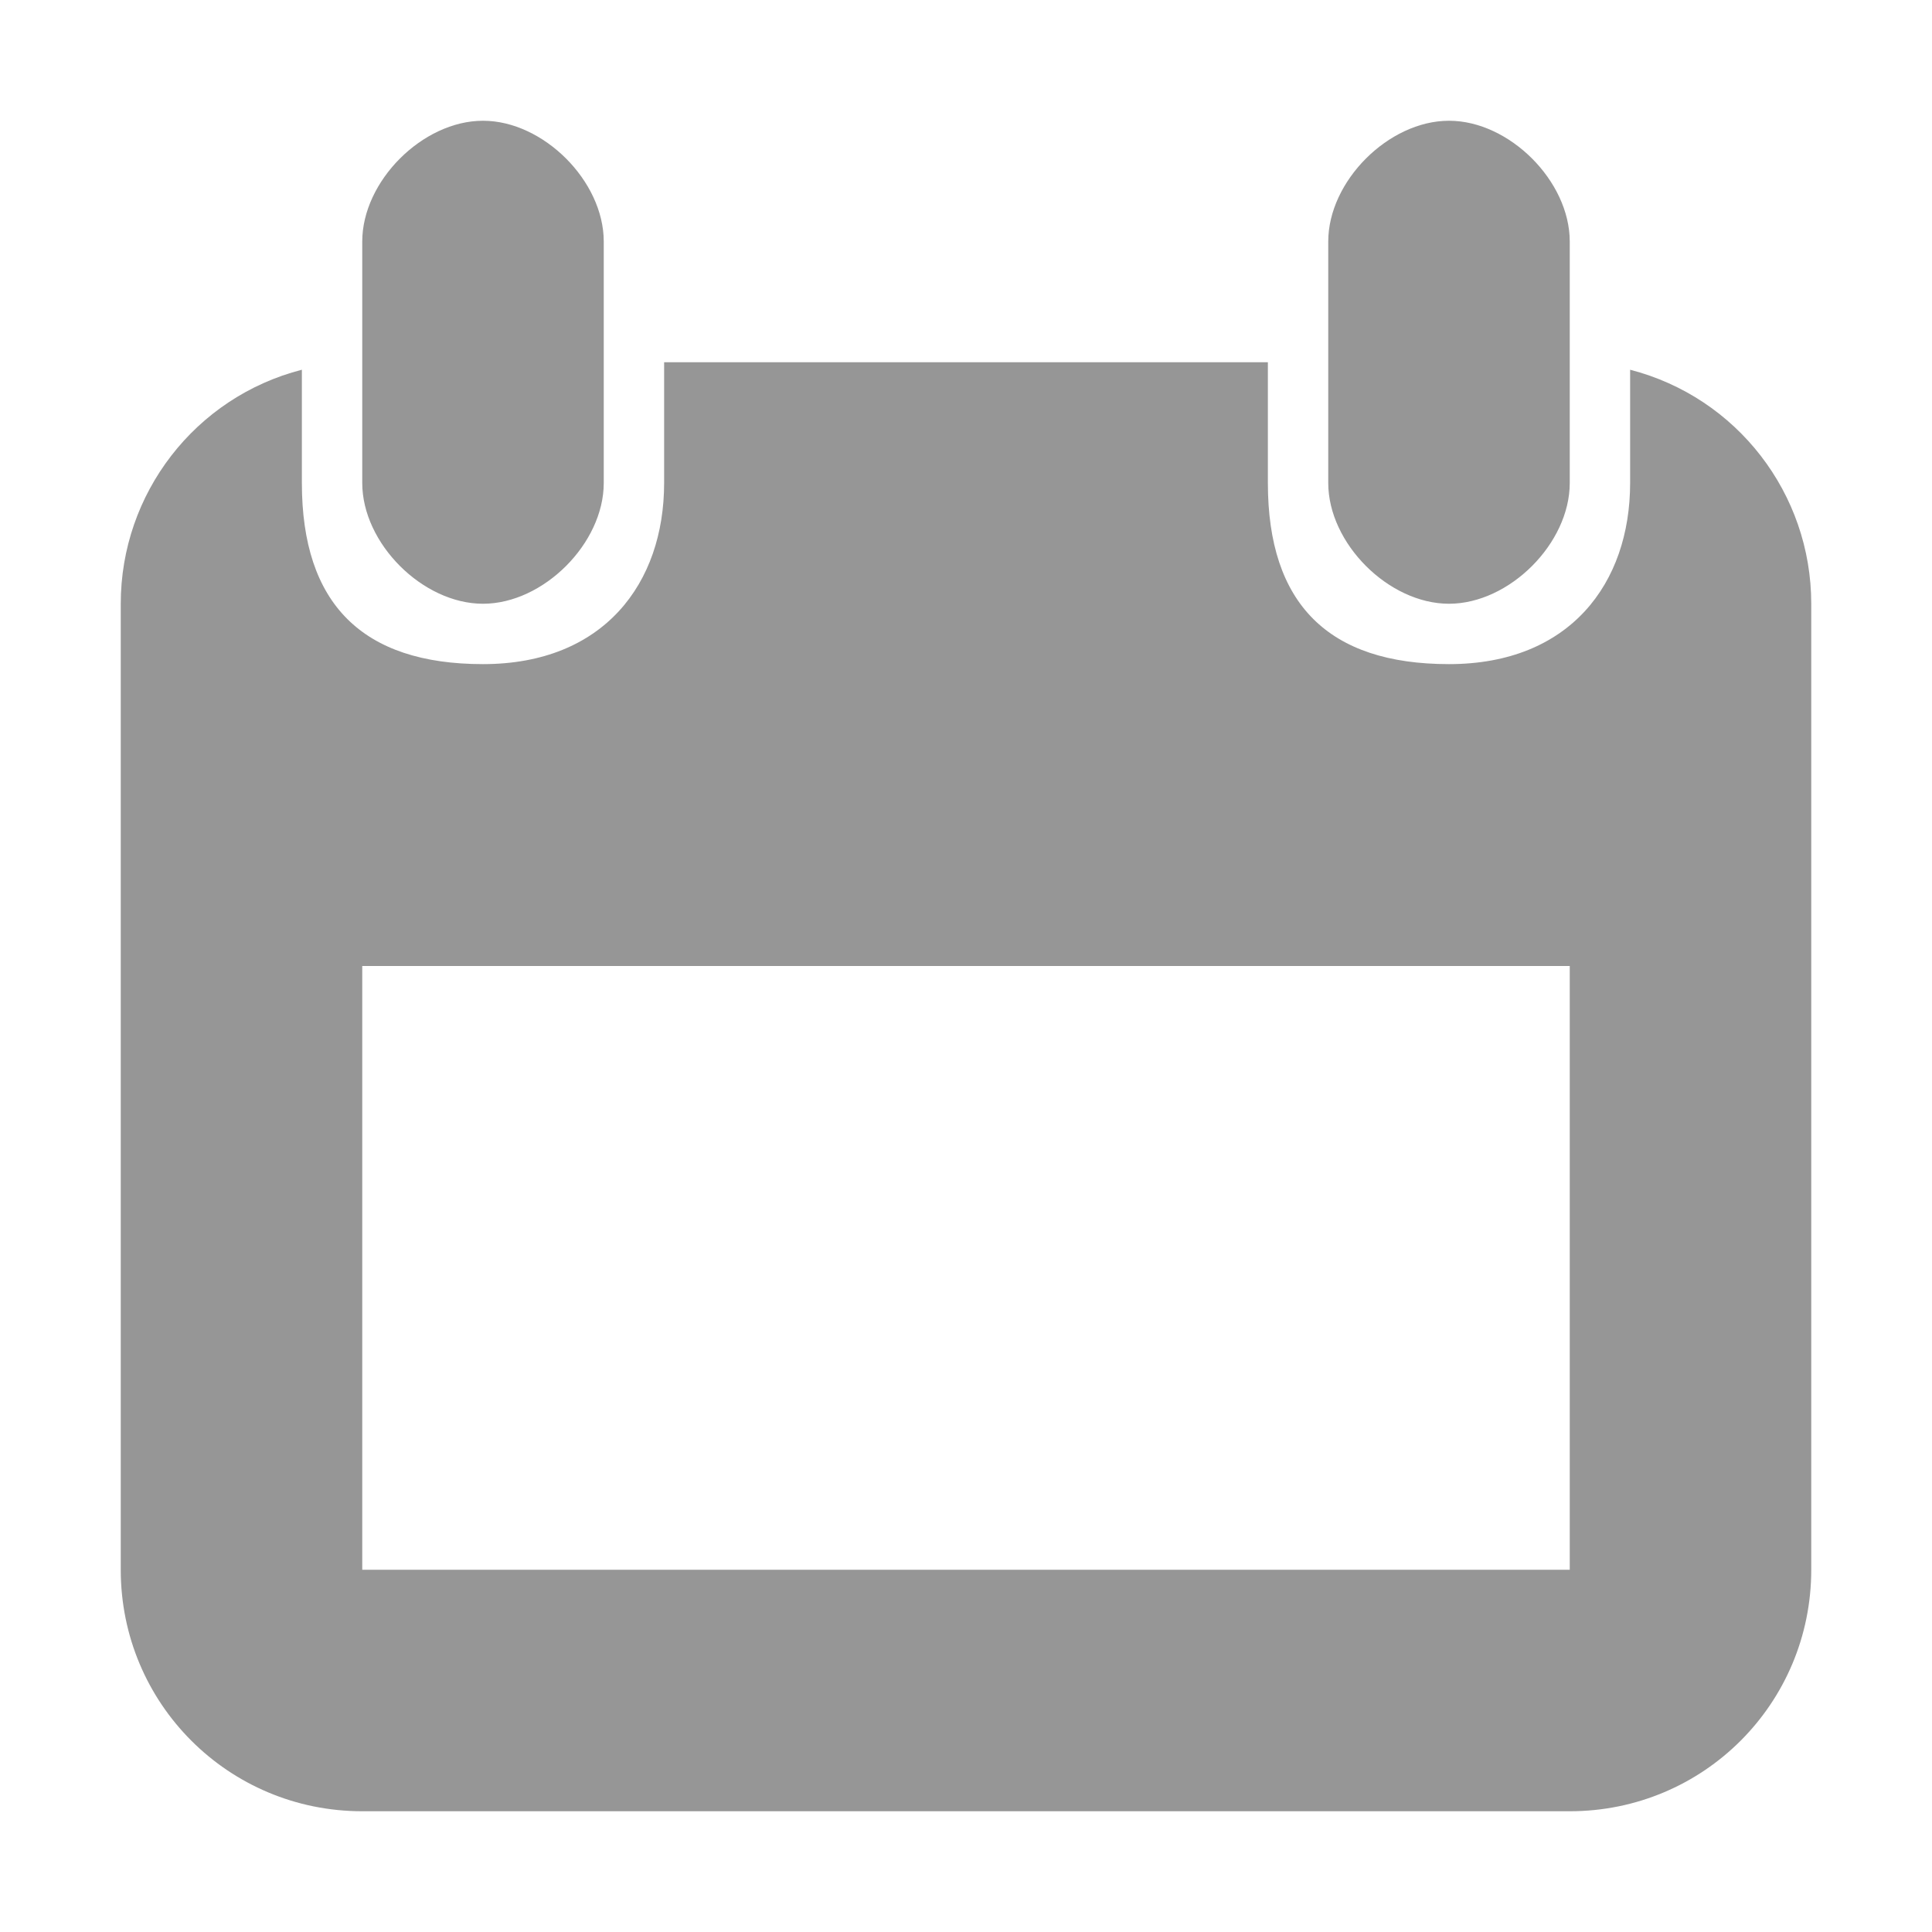
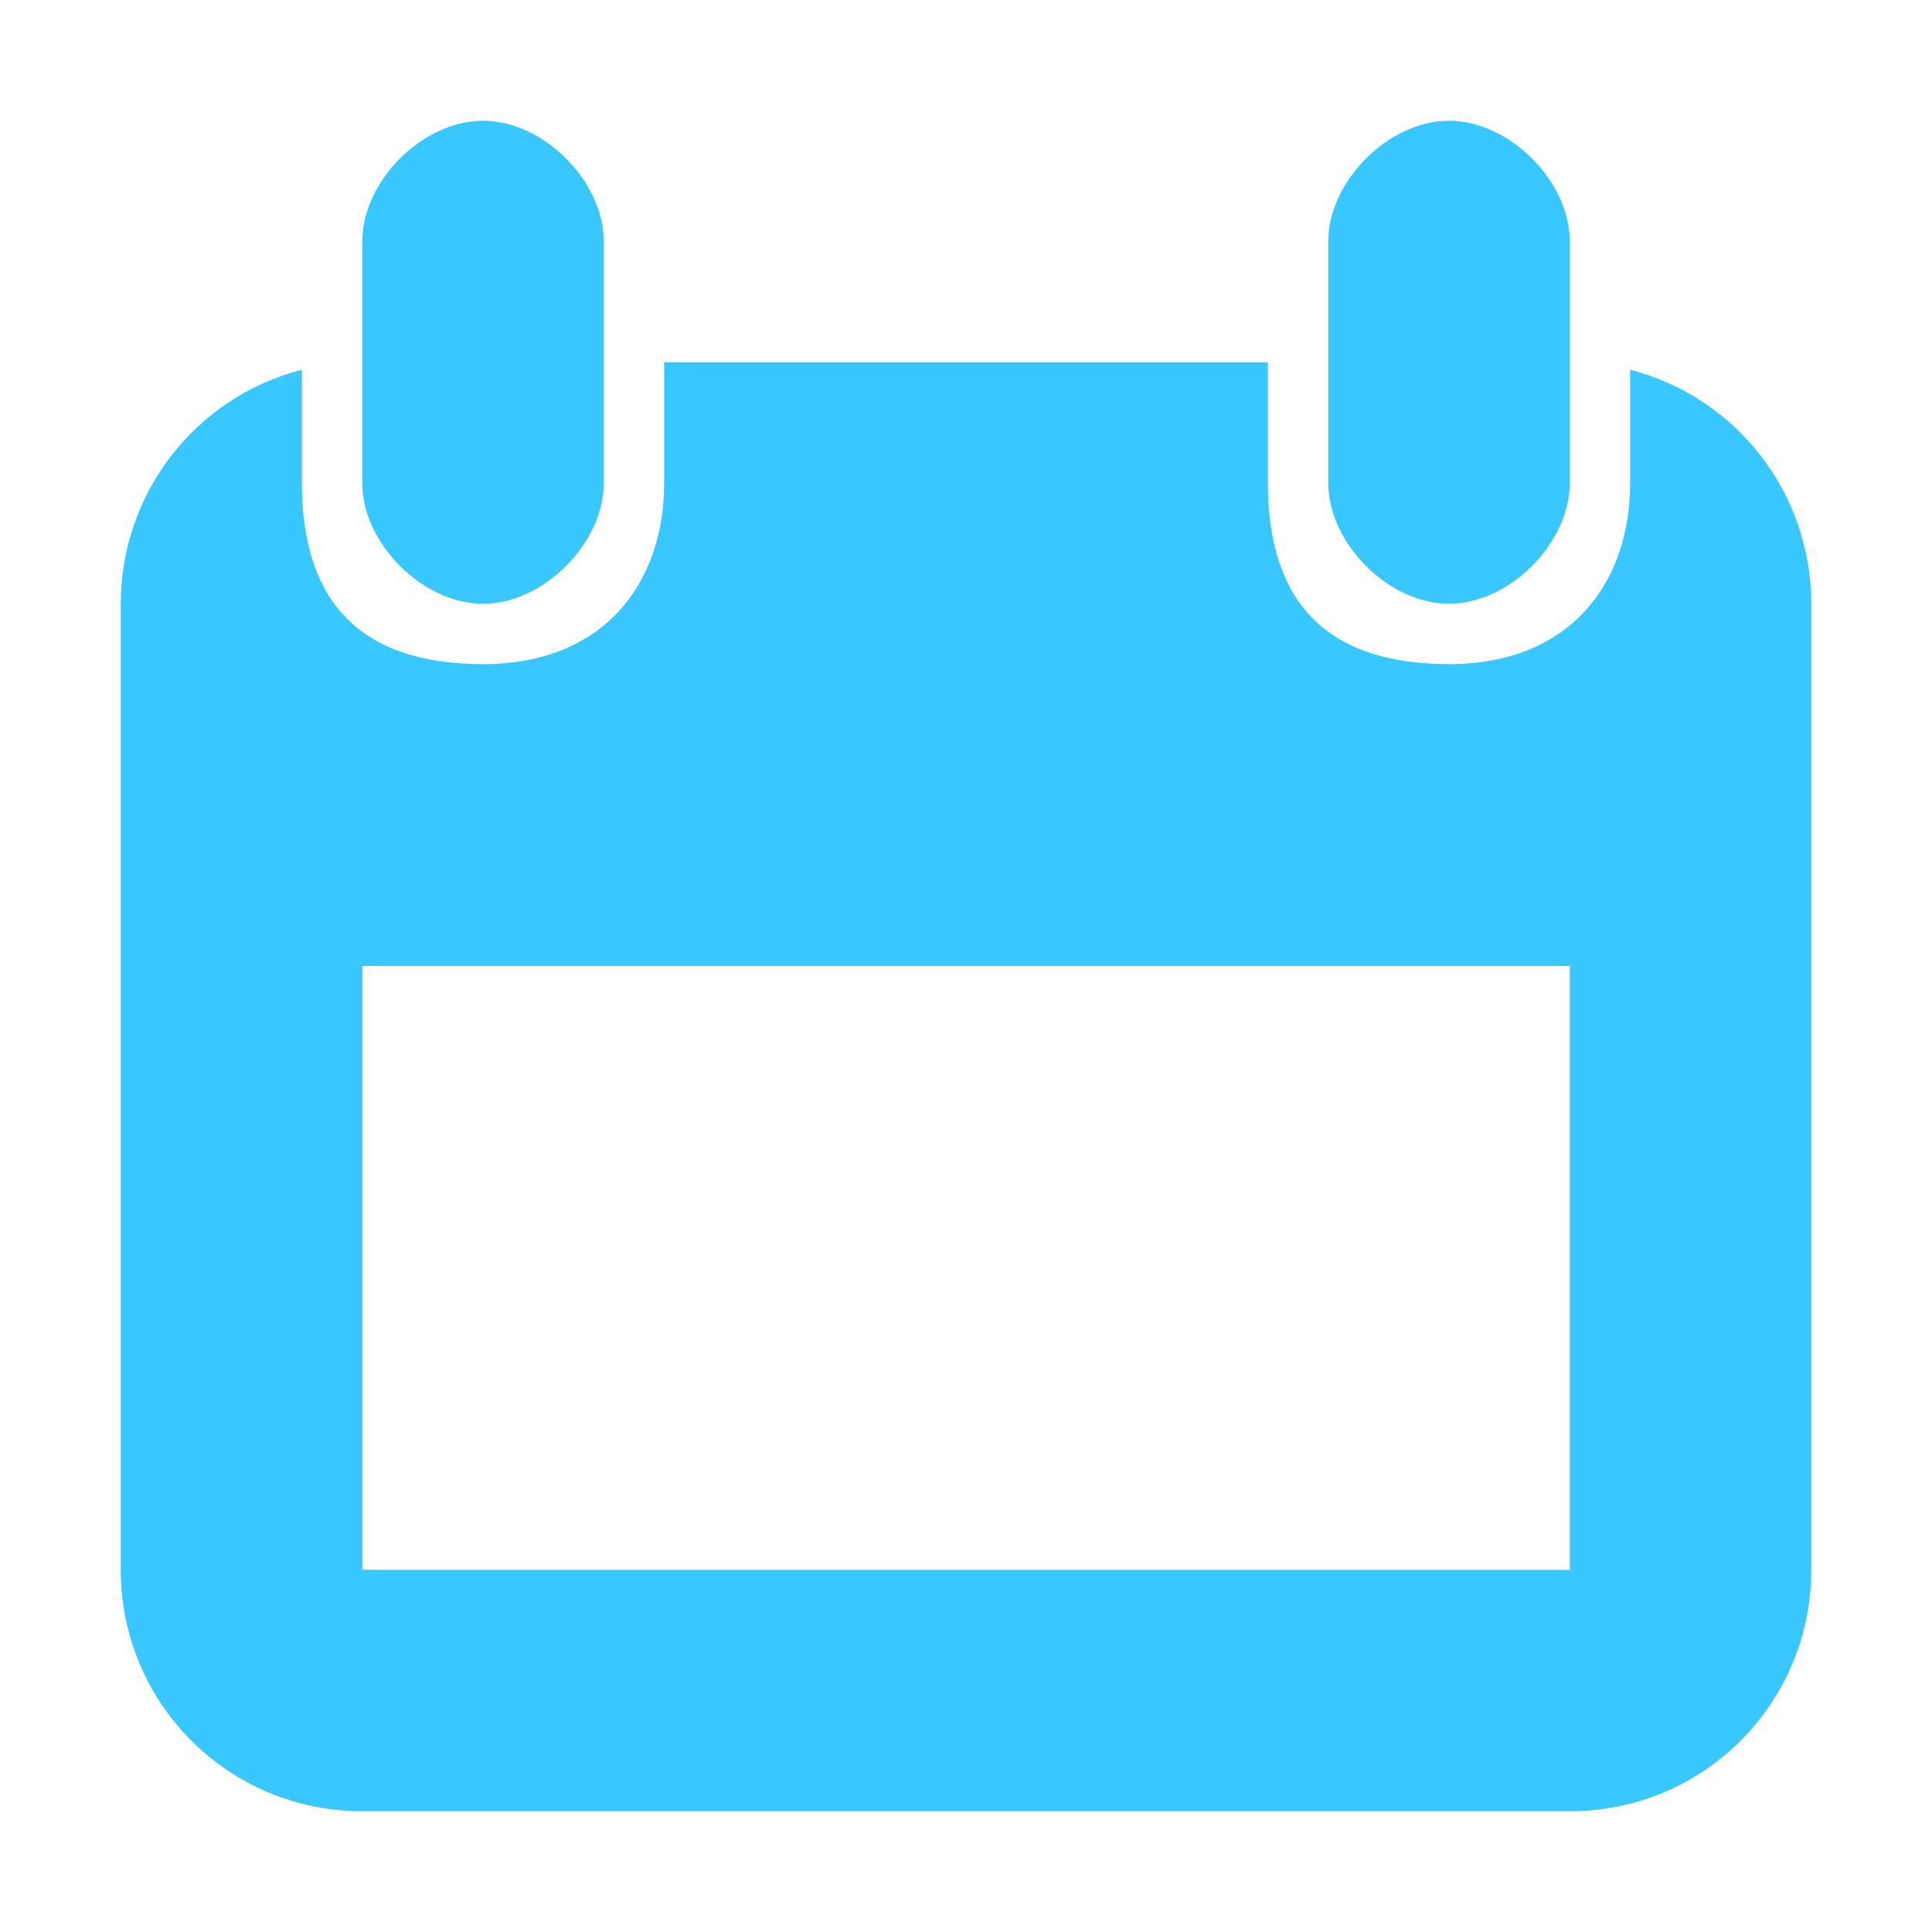
<svg xmlns="http://www.w3.org/2000/svg" height="16" width="16" version="1.1" viewbox="0 0 16 16">
-   <path fill="#969696" d="m4 1c-0.5 0-1 0.5-1 1v2c0 0.5 0.5 1 1 1s1-0.5 1-1v-2c0-0.5-0.5-1-1-1zm8 0c-0.5 0-1 0.5-1 1v2c0 0.5 0.5 1 1 1s1-0.5 1-1v-2c0-0.5-0.5-1-1-1zm-6.5 2v1c0 0.831-0.5 1.5-1.5 1.5s-1.5-0.5-1.5-1.5v-0.938c-0.884 0.227-1.5 1.025-1.5 1.938v8c0 1.108 0.892 2 2 2h10c1.108 0 2-0.892 2-2v-8c0-0.913-0.616-1.71-1.5-1.938v0.938c0 0.831-0.5 1.5-1.5 1.5s-1.5-0.5-1.5-1.5v-1zm7.5 5v5h-10v-5z" />
+   <path fill="#39c7ff" d="m4 1c-0.5 0-1 0.5-1 1v2c0 0.5 0.5 1 1 1s1-0.5 1-1v-2c0-0.5-0.5-1-1-1zm8 0c-0.5 0-1 0.5-1 1v2c0 0.5 0.5 1 1 1s1-0.5 1-1v-2c0-0.5-0.5-1-1-1zm-6.5 2v1c0 0.831-0.5 1.5-1.5 1.5s-1.5-0.5-1.5-1.5v-0.938c-0.884 0.227-1.5 1.025-1.5 1.938v8c0 1.108 0.892 2 2 2h10c1.108 0 2-0.892 2-2v-8c0-0.913-0.616-1.71-1.5-1.938v0.938c0 0.831-0.5 1.5-1.5 1.5s-1.5-0.5-1.5-1.5v-1zm7.5 5v5h-10v-5z" />
</svg>
